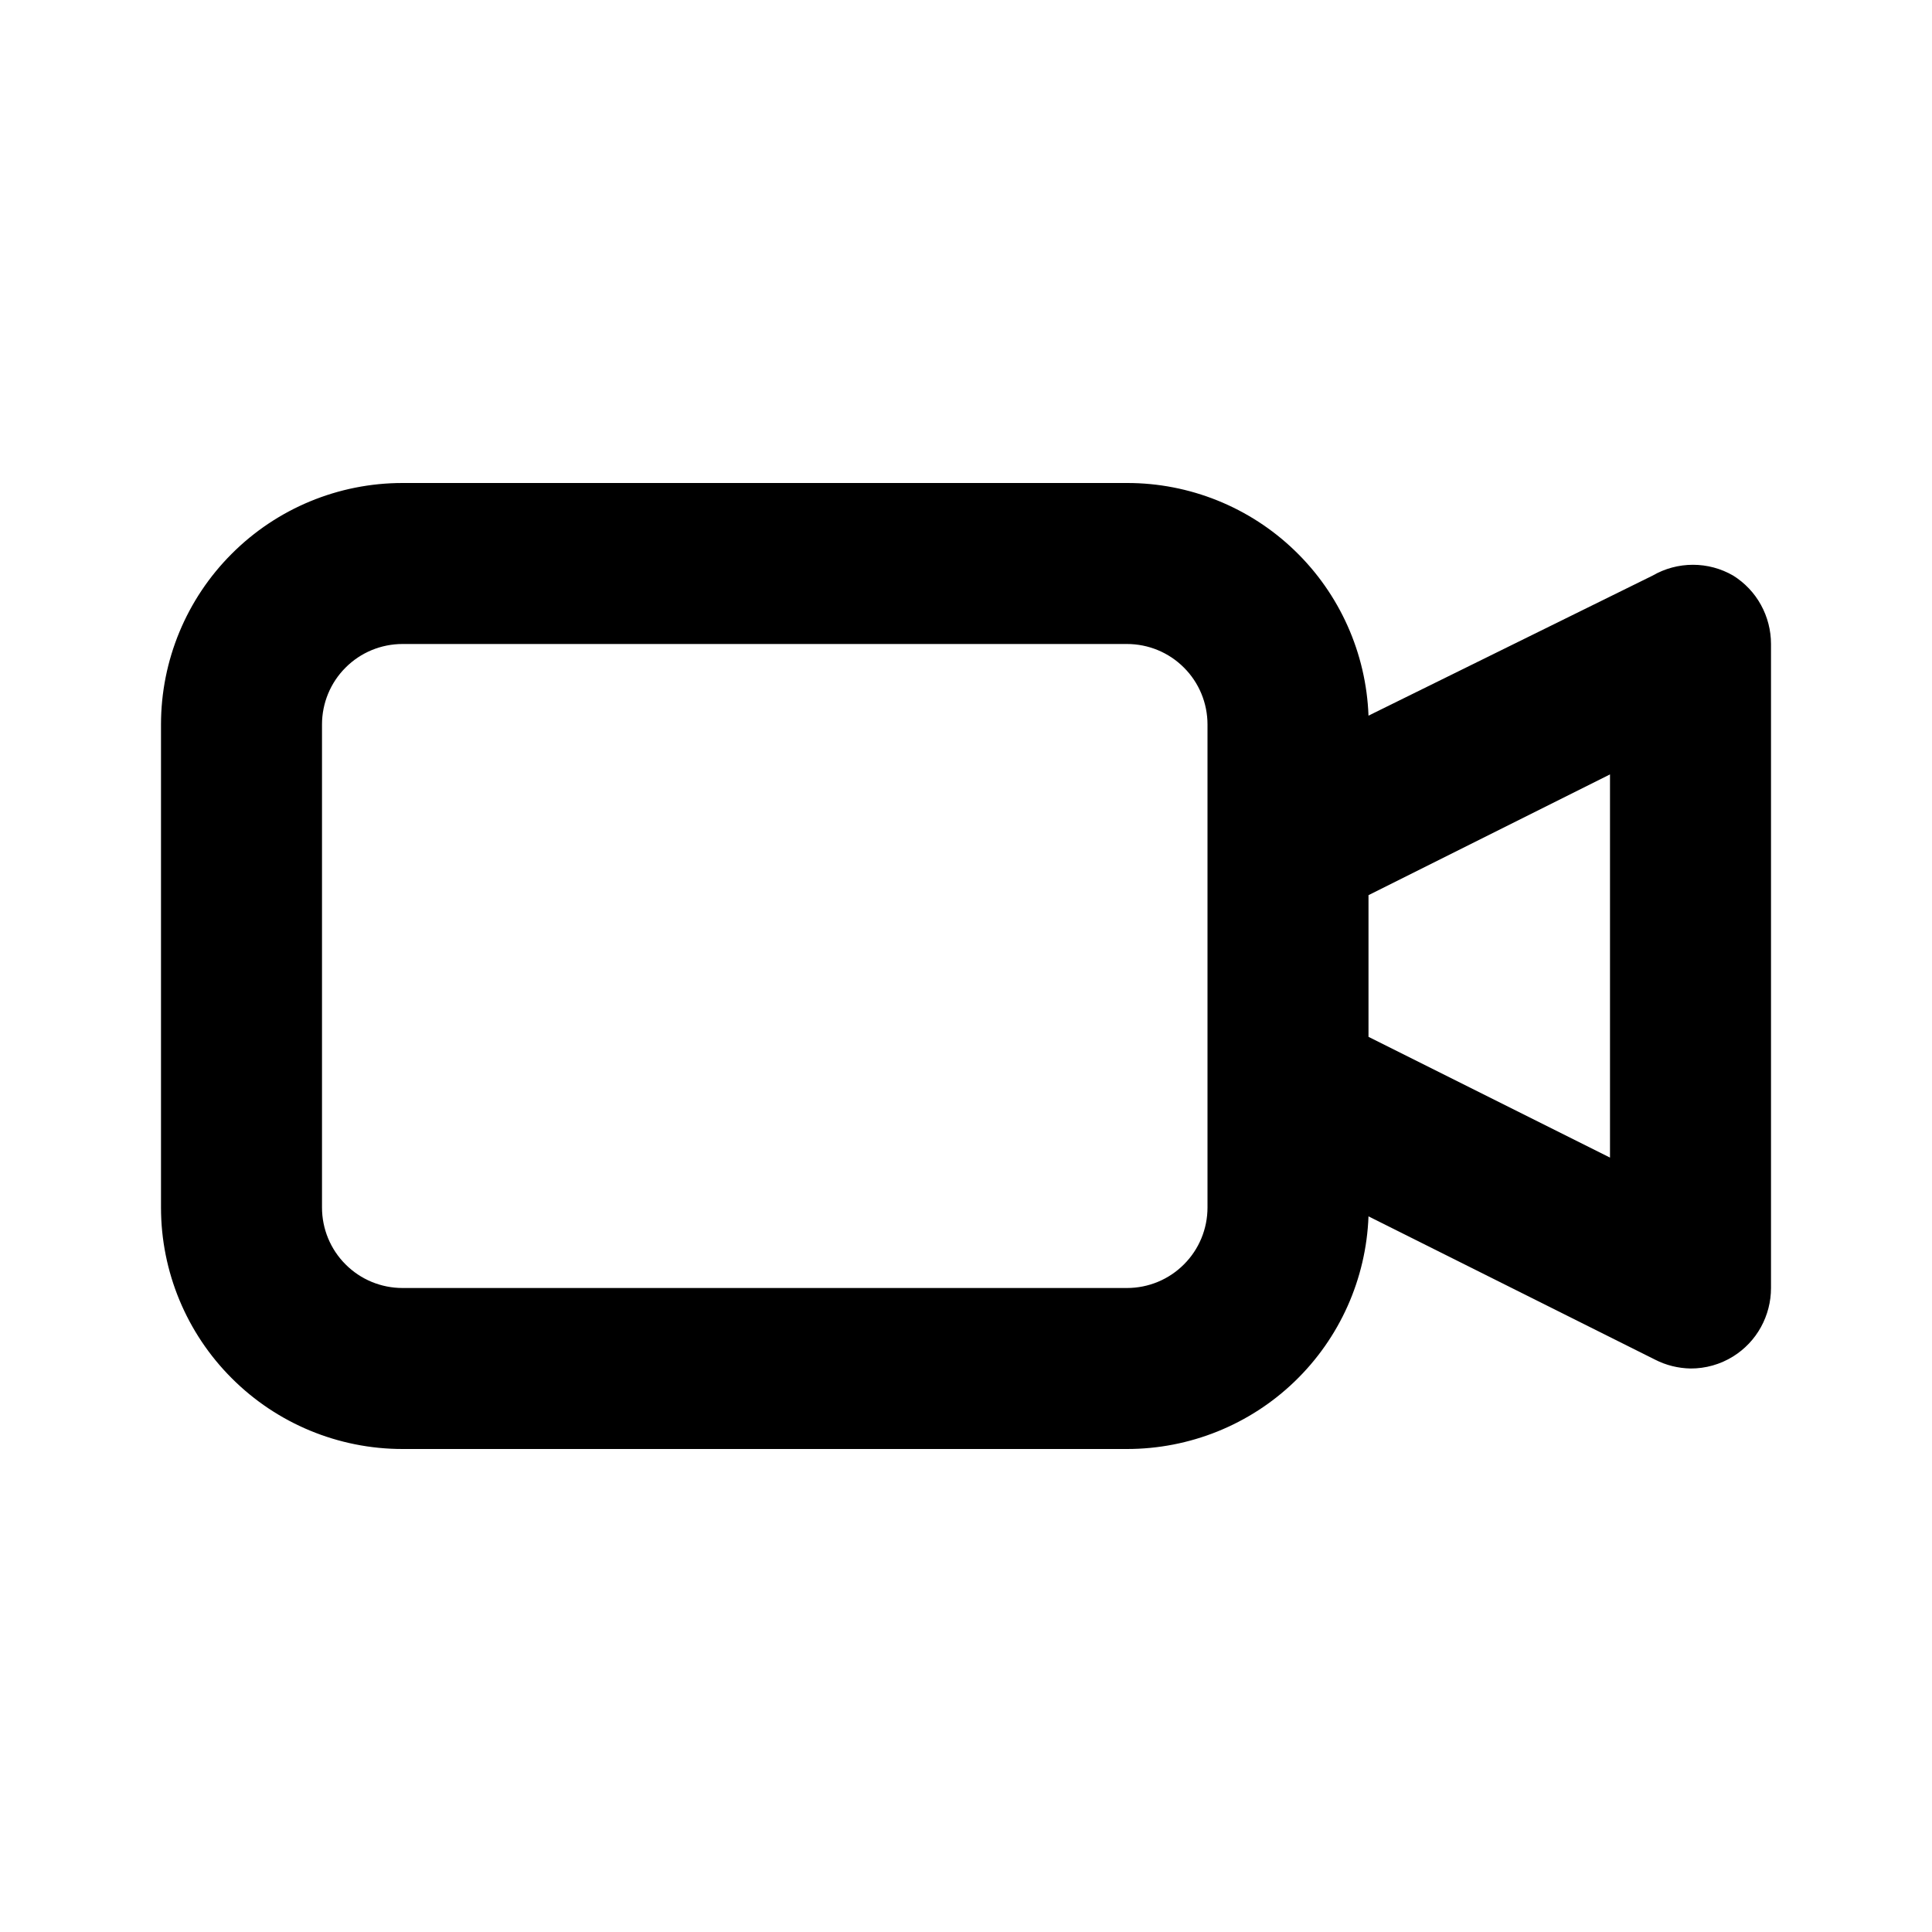
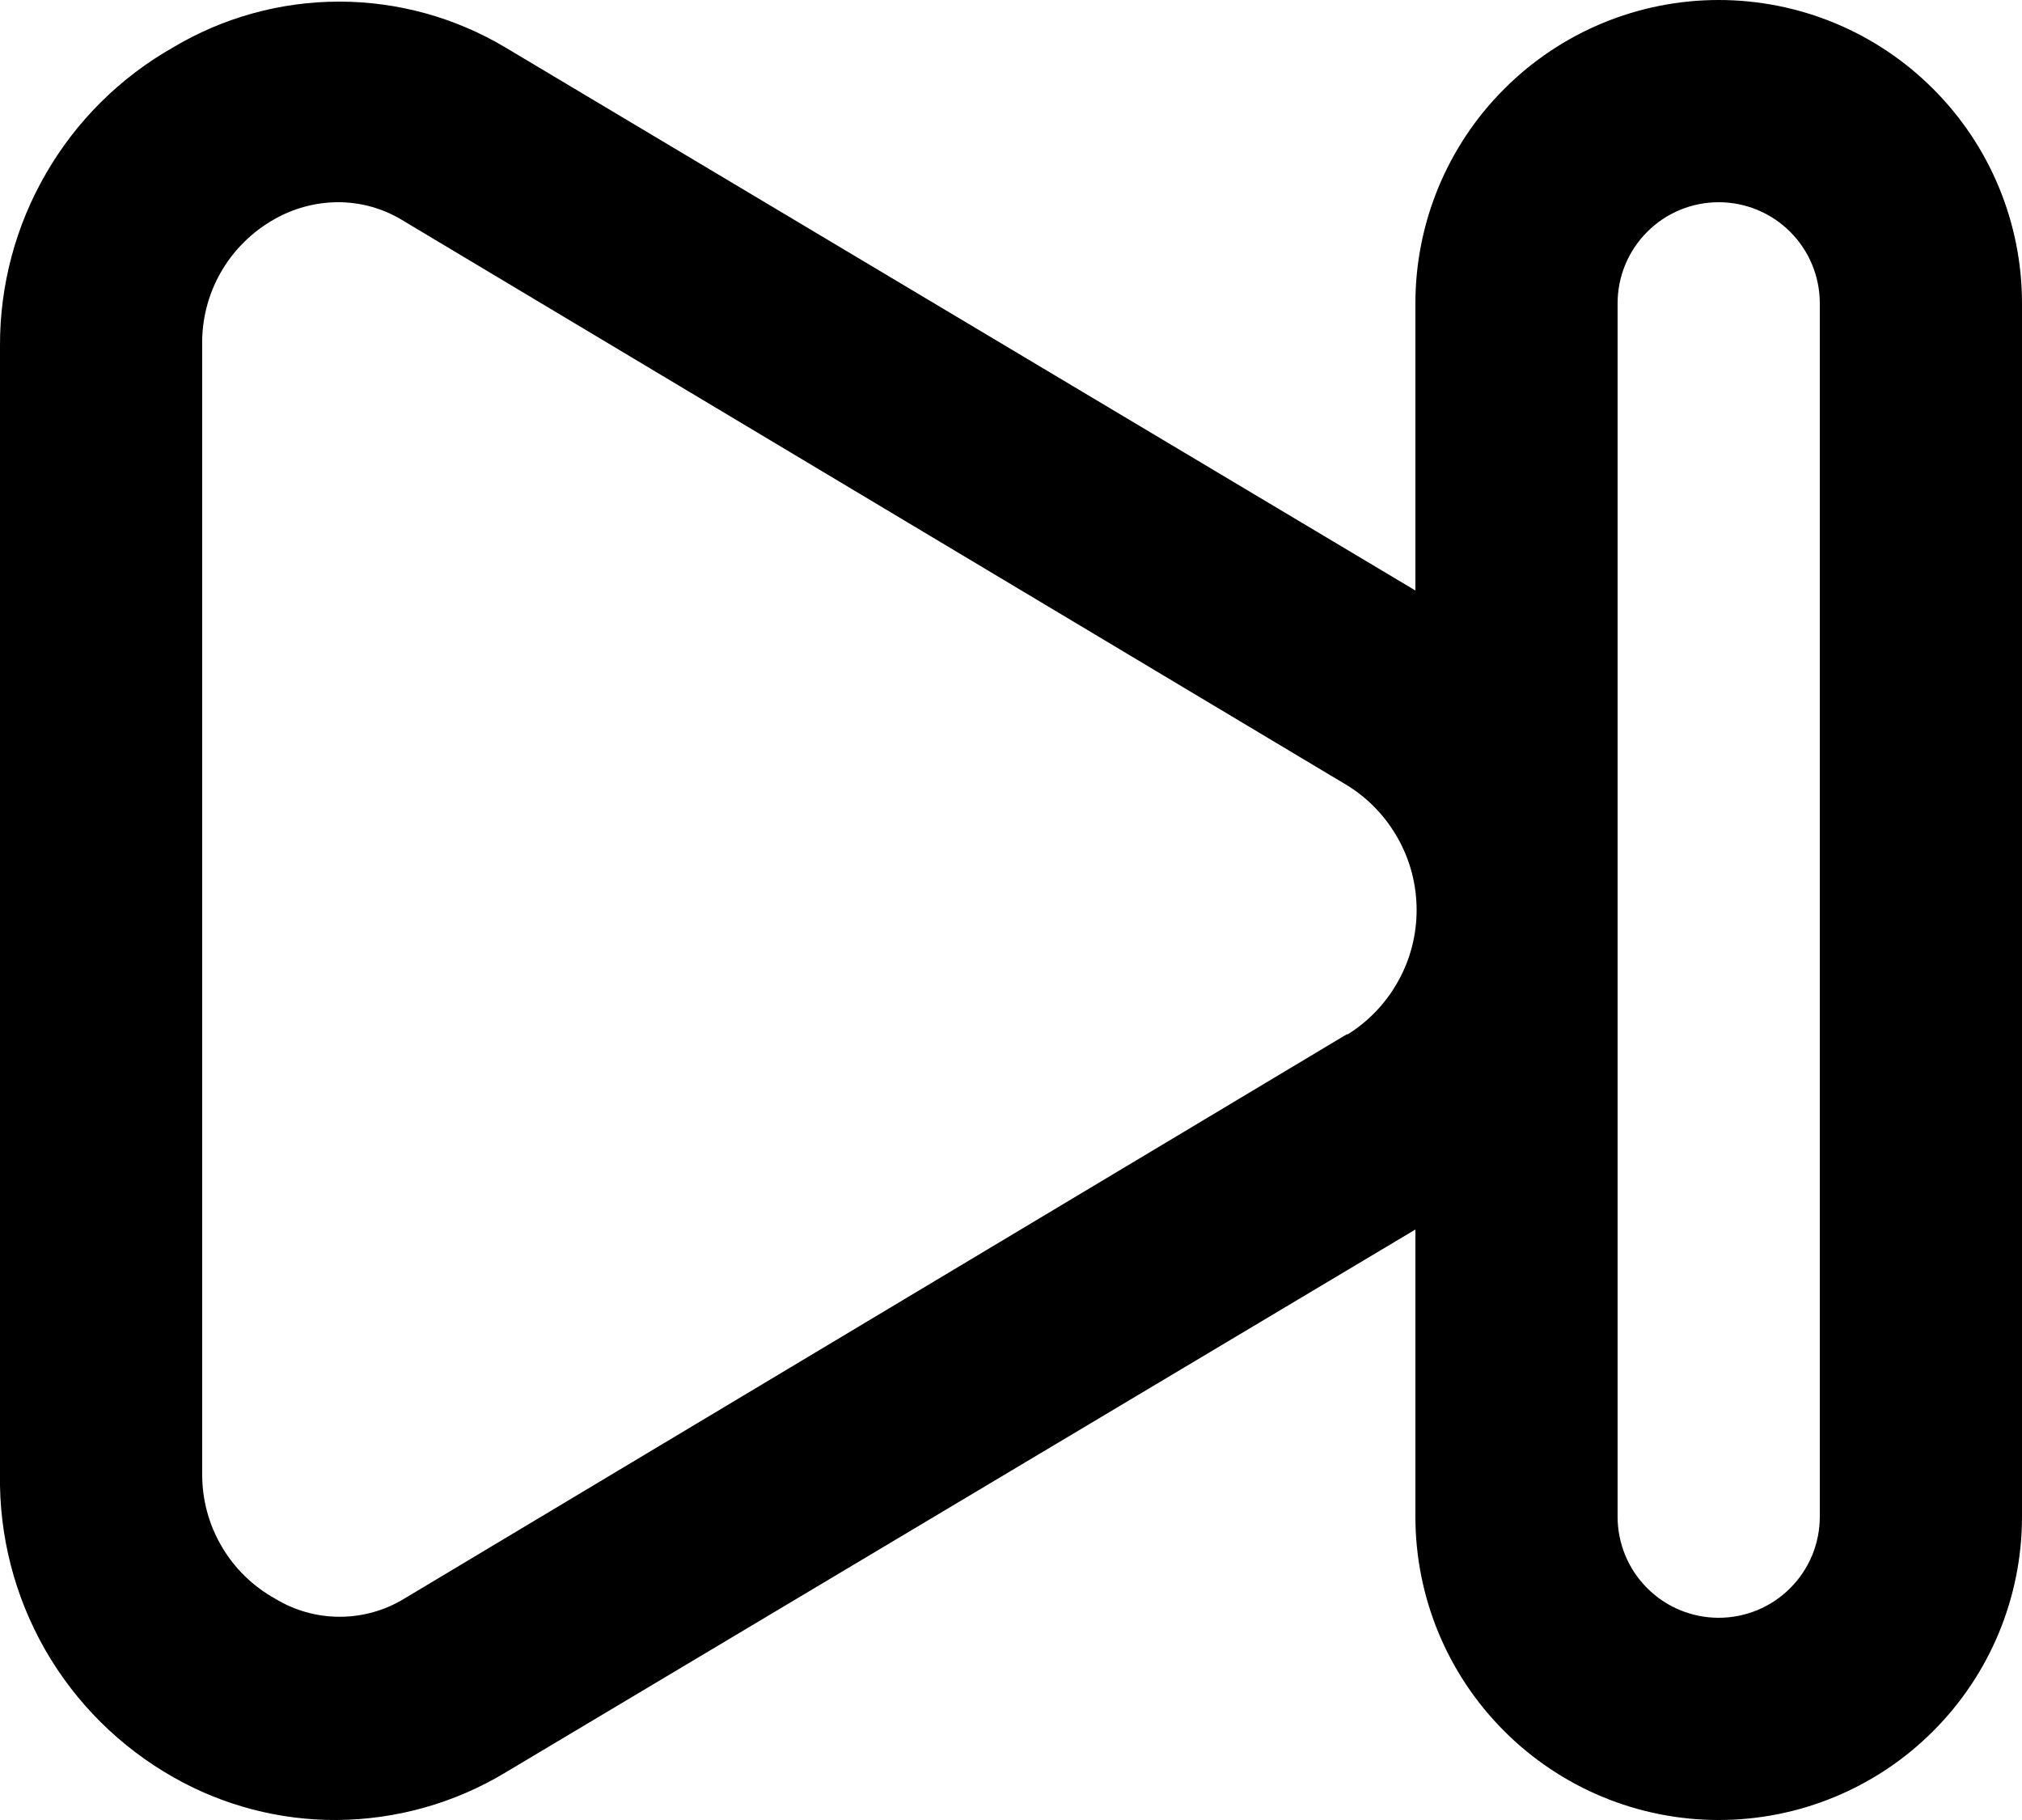
- <svg xmlns="http://www.w3.org/2000/svg" width="24" height="24" viewBox="0 0 24 24" fill="none">
-   <path d="M21.53 7.15C21.378 7.062 21.206 7.016 21.03 7.016C20.855 7.016 20.682 7.062 20.53 7.15L17 8.89C16.971 8.114 16.643 7.378 16.083 6.839C15.524 6.3 14.777 5.999 14 6H5C4.204 6 3.441 6.316 2.879 6.879C2.316 7.441 2 8.204 2 9V15C2 15.796 2.316 16.559 2.879 17.121C3.441 17.684 4.204 18 5 18H14C14.777 18 15.524 17.7 16.083 17.161C16.643 16.622 16.971 15.886 17 15.11L20.56 16.89C20.696 16.96 20.847 16.997 21 17C21.187 17.001 21.371 16.949 21.53 16.85C21.674 16.76 21.793 16.635 21.875 16.486C21.957 16.337 22 16.17 22 16V8C22 7.83 21.957 7.663 21.875 7.514C21.793 7.365 21.674 7.24 21.53 7.15ZM15 15C15 15.265 14.895 15.52 14.707 15.707C14.52 15.895 14.265 16 14 16H5C4.735 16 4.48 15.895 4.293 15.707C4.105 15.52 4 15.265 4 15V9C4 8.735 4.105 8.48 4.293 8.293C4.48 8.105 4.735 8 5 8H14C14.265 8 14.52 8.105 14.707 8.293C14.895 8.48 15 8.735 15 9V15ZM20 14.38L17 12.88V11.12L20 9.62V14.38Z" fill="black" />
+ <svg xmlns="http://www.w3.org/2000/svg" width="20" height="18" viewBox="0 0 20 18" fill="none">
+   <path d="M17 0C16.204 0 15.441 0.316 14.879 0.879C14.316 1.441 14 2.204 14 3V5.84L5 0.47C4.503 0.173 3.934 0.016 3.355 0.016C2.776 0.016 2.207 0.173 1.71 0.47C1.189 0.766 0.756 1.195 0.456 1.714C0.155 2.232 -0.002 2.821 -3.31129e-05 3.42V14.58C-0.01 15.189 0.145 15.789 0.447 16.317C0.75 16.845 1.19 17.281 1.72 17.58C2.211 17.858 2.766 18.003 3.33 18C3.919 17.996 4.496 17.834 5 17.53L14 12.16V15C14 15.796 14.316 16.559 14.879 17.121C15.441 17.684 16.204 18 17 18C17.796 18 18.559 17.684 19.121 17.121C19.684 16.559 20 15.796 20 15V3C20 2.204 19.684 1.441 19.121 0.879C18.559 0.316 17.796 0 17 0ZM13.32 10.23L4 15.81C3.807 15.928 3.586 15.99 3.36 15.99C3.134 15.99 2.913 15.928 2.72 15.81C2.501 15.688 2.318 15.51 2.192 15.293C2.065 15.077 1.999 14.831 2 14.58V3.42C1.994 3.167 2.057 2.917 2.182 2.697C2.307 2.477 2.49 2.295 2.71 2.17C2.899 2.062 3.112 2.003 3.33 2C3.567 1.997 3.8 2.063 4 2.19L13.33 7.77C13.539 7.9 13.711 8.082 13.83 8.297C13.95 8.512 14.012 8.754 14.012 9C14.012 9.246 13.95 9.488 13.83 9.703C13.711 9.918 13.539 10.1 13.33 10.23H13.32ZM18 15C18 15.265 17.895 15.52 17.707 15.707C17.52 15.895 17.265 16 17 16C16.735 16 16.48 15.895 16.293 15.707C16.105 15.52 16 15.265 16 15V3C16 2.735 16.105 2.48 16.293 2.293C16.48 2.105 16.735 2 17 2C17.265 2 17.52 2.105 17.707 2.293C17.895 2.48 18 2.735 18 3V15Z" fill="black" />
</svg>
